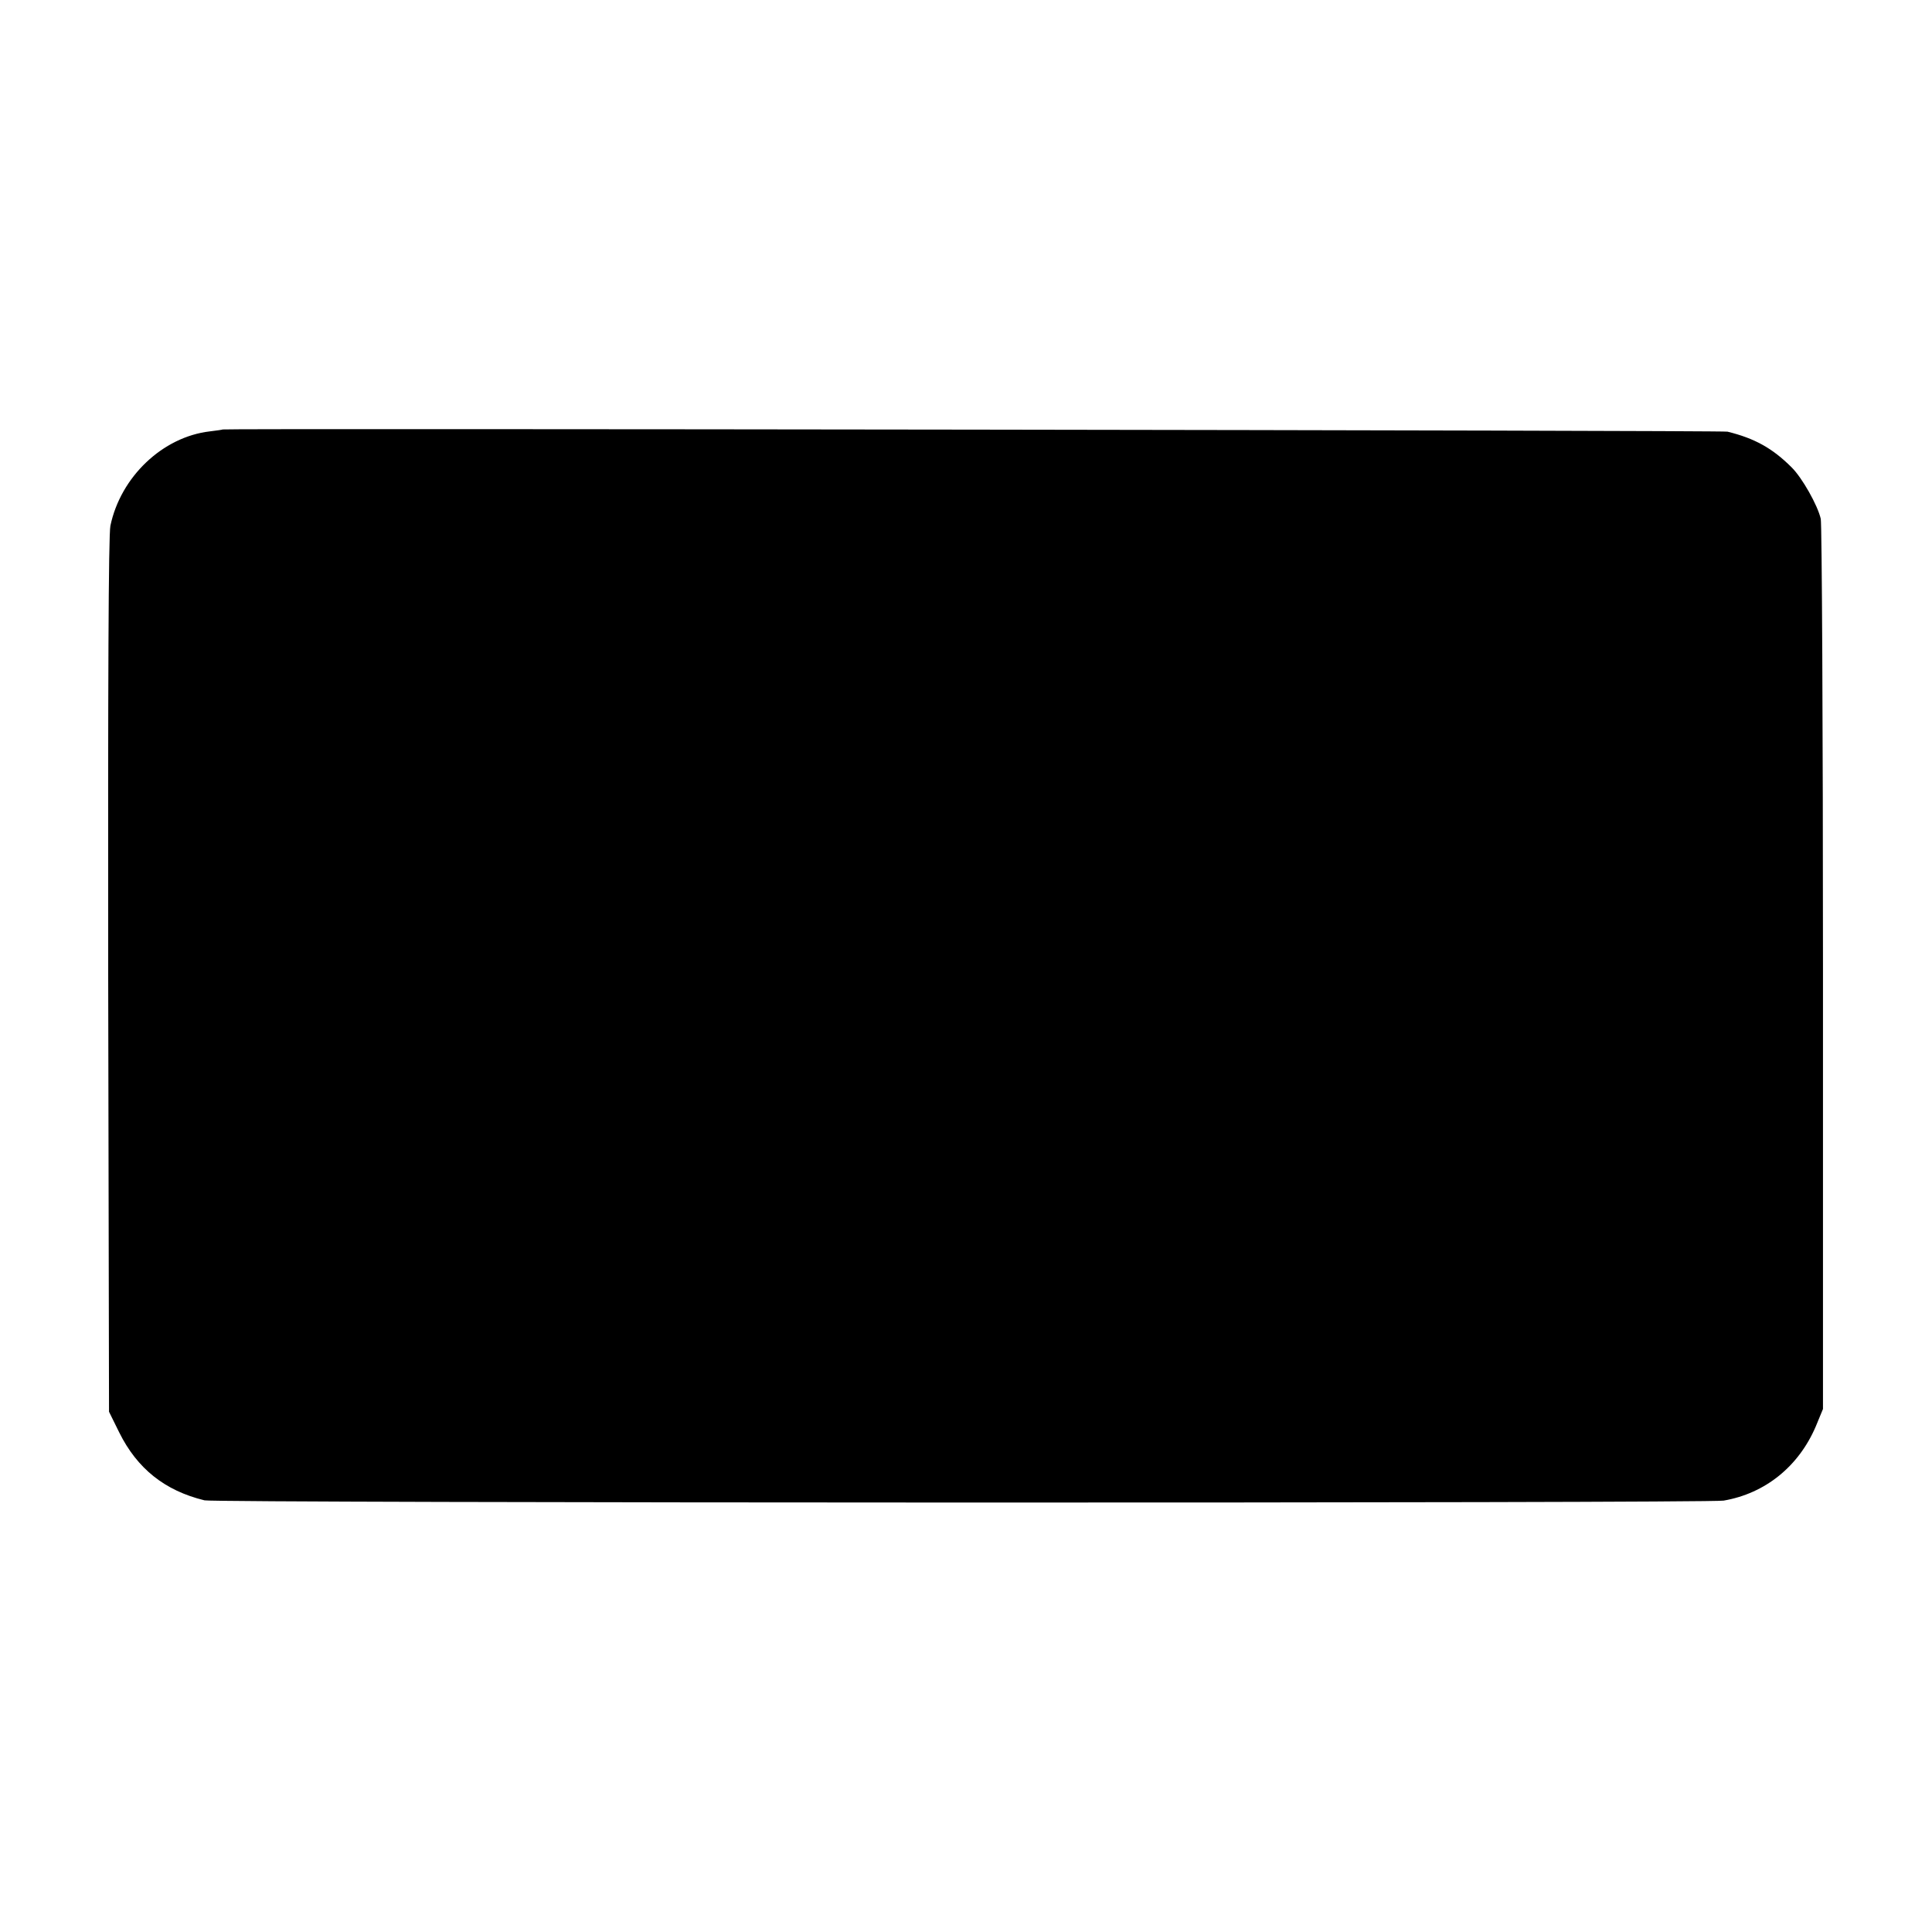
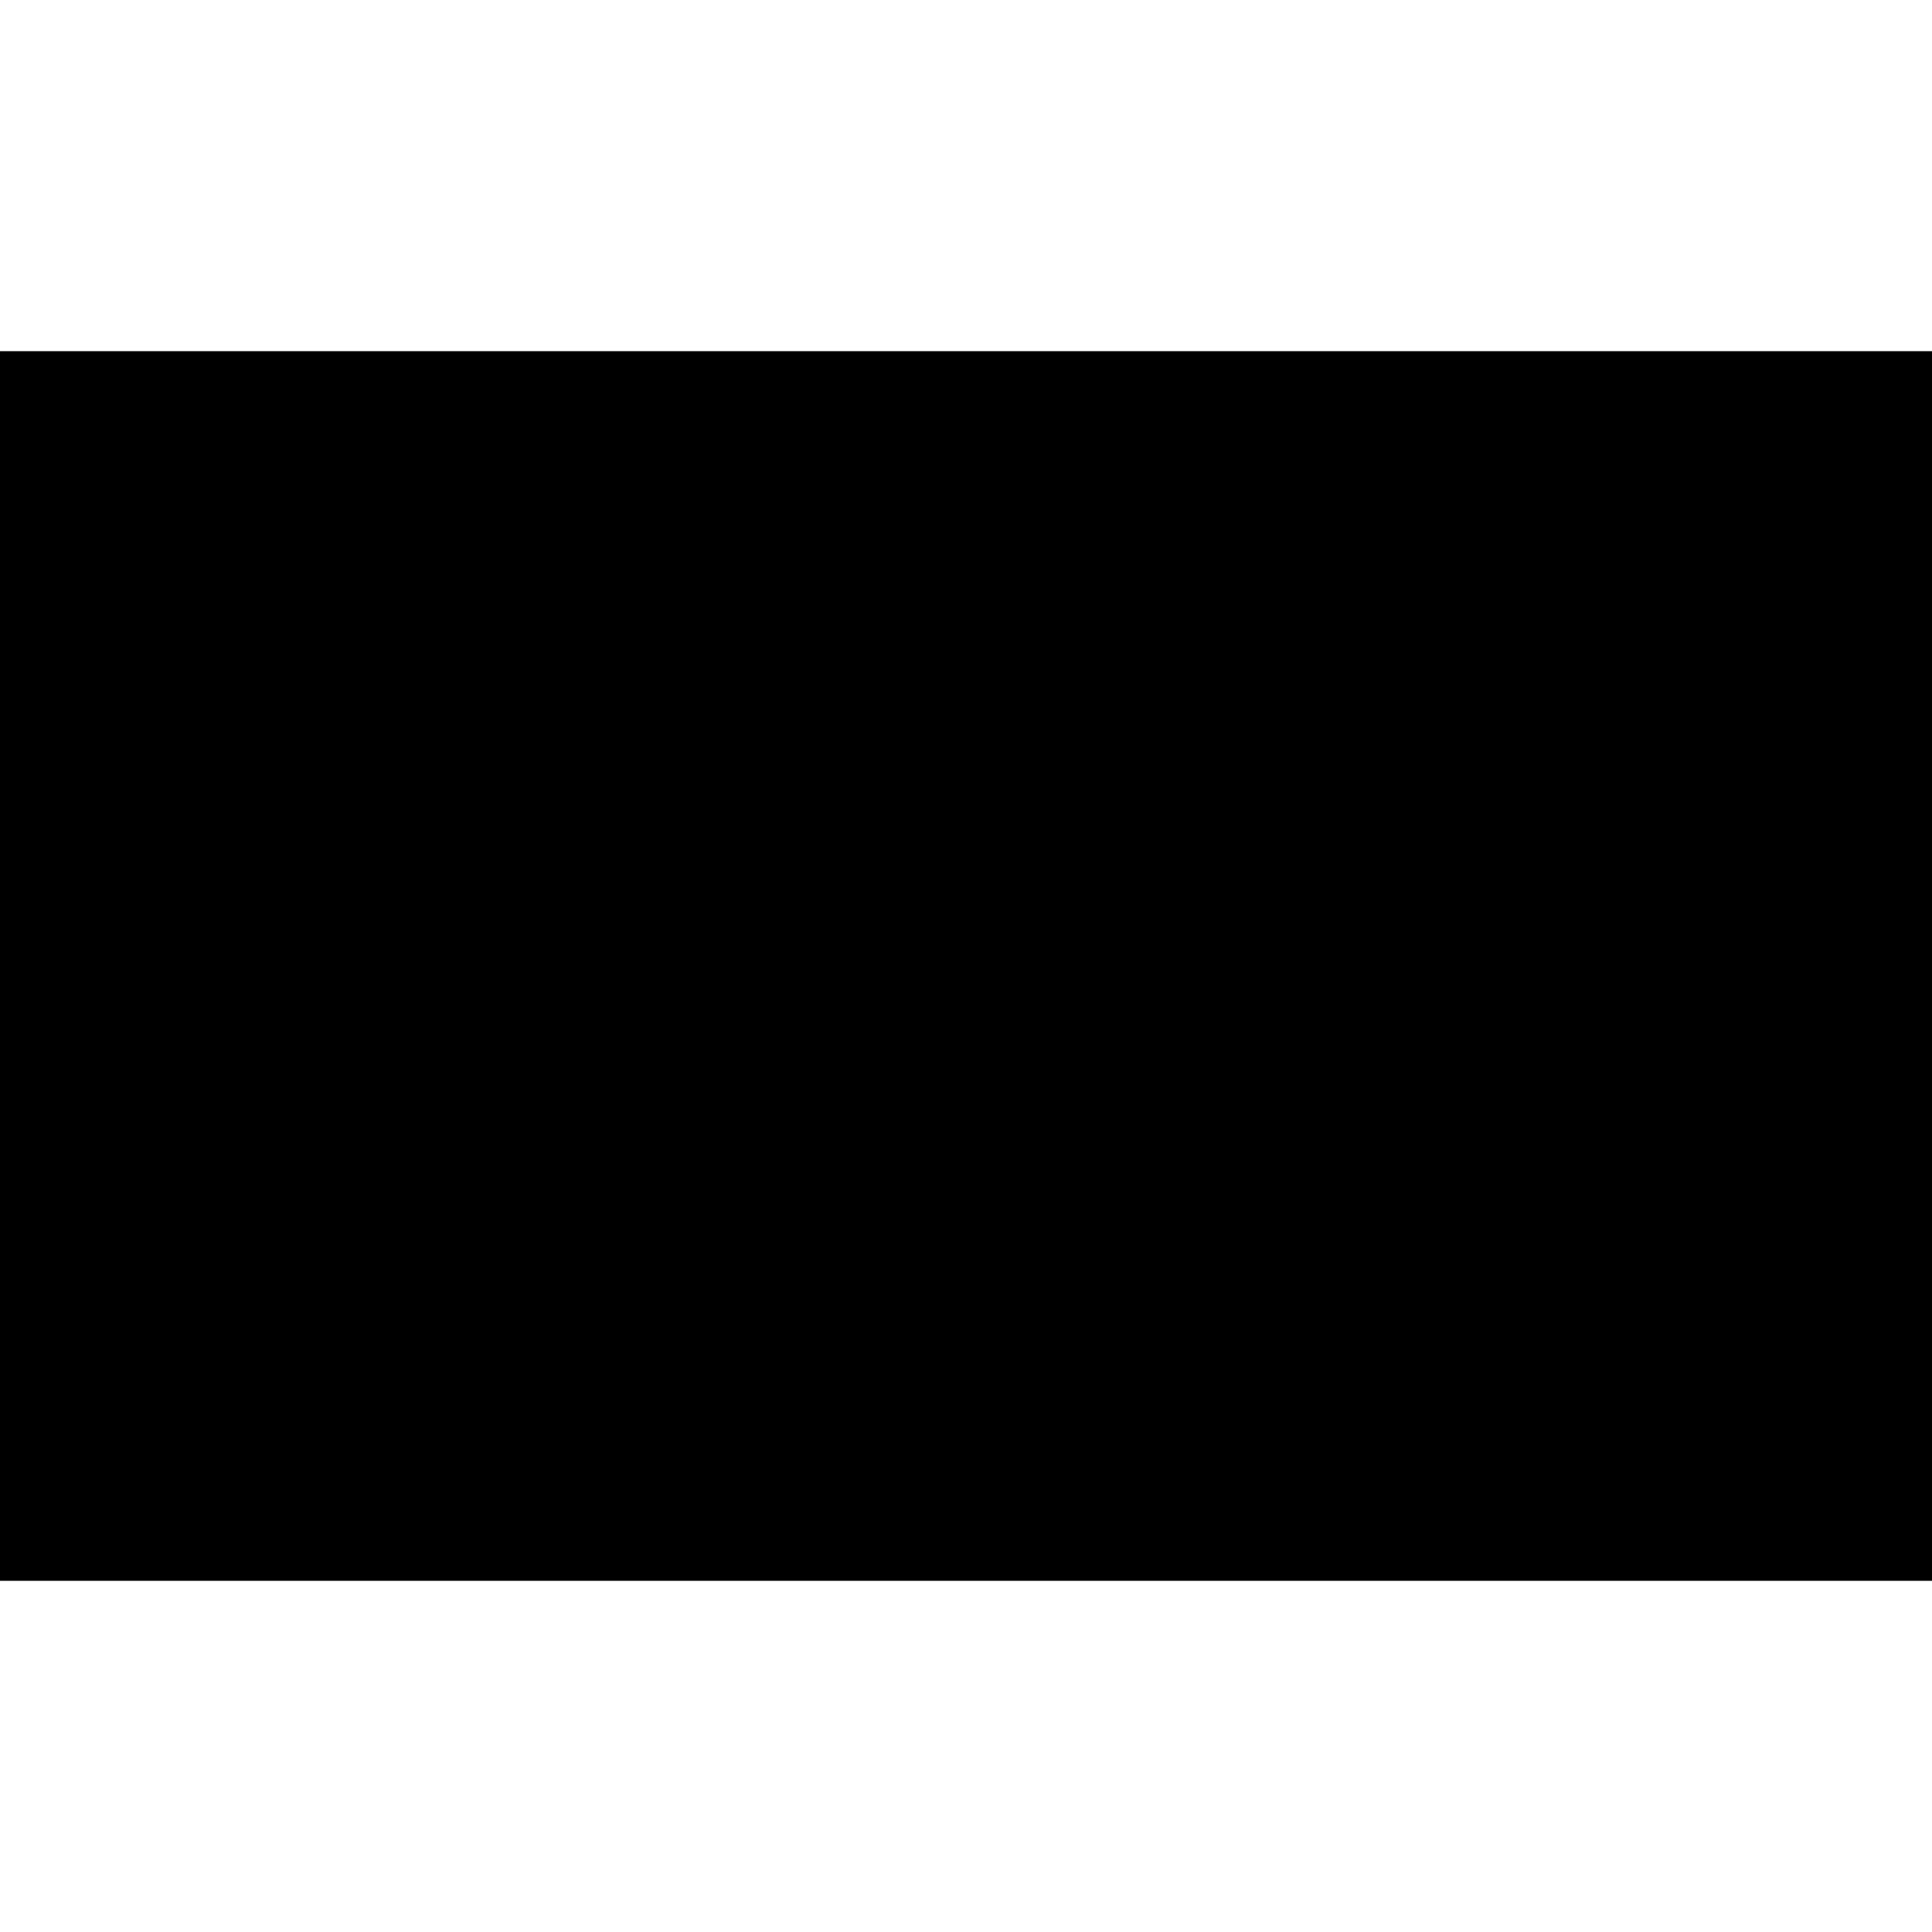
- <svg xmlns="http://www.w3.org/2000/svg" version="1.0" width="700pt" height="700pt" viewBox="0 0 700 700" preserveAspectRatio="xMidYMid meet">
-   <g transform="translate(0,700) scale(0.1,-0.1)" fill="#000000" stroke="none">
-     <path d="M807 5444 c-1 -1 -22 -4 -47 -7 -171 -20 -323 -165 -360 -342 -7 -34 -9 -567 -8 -1630 l3 -1580 37 -75 c65 -131 165 -211 309 -246 39 -10 5449 -11 5504 -1 151 26 272 124 334 269 l26 63 0 1595 c0 877 -4 1611 -8 1630 -11 49 -68 150 -106 187 -69 69 -134 105 -232 129 -19 5 -5446 12 -5452 8z" />
+ <svg xmlns="http://www.w3.org/2000/svg" version="1.0" width="2228pt" height="2228pt" viewBox="0 0 2228 2228" preserveAspectRatio="xMidYMid meet">
+   <g transform="translate(0,2228) scale(0.1,-0.1)" fill="#000000" stroke="none">
+     <path d="M0 11140 l0 -7090 11140 0 11140 0 0 7090 0 7090 -11140 0 -11140 0 0 -7090z" />
  </g>
</svg>
